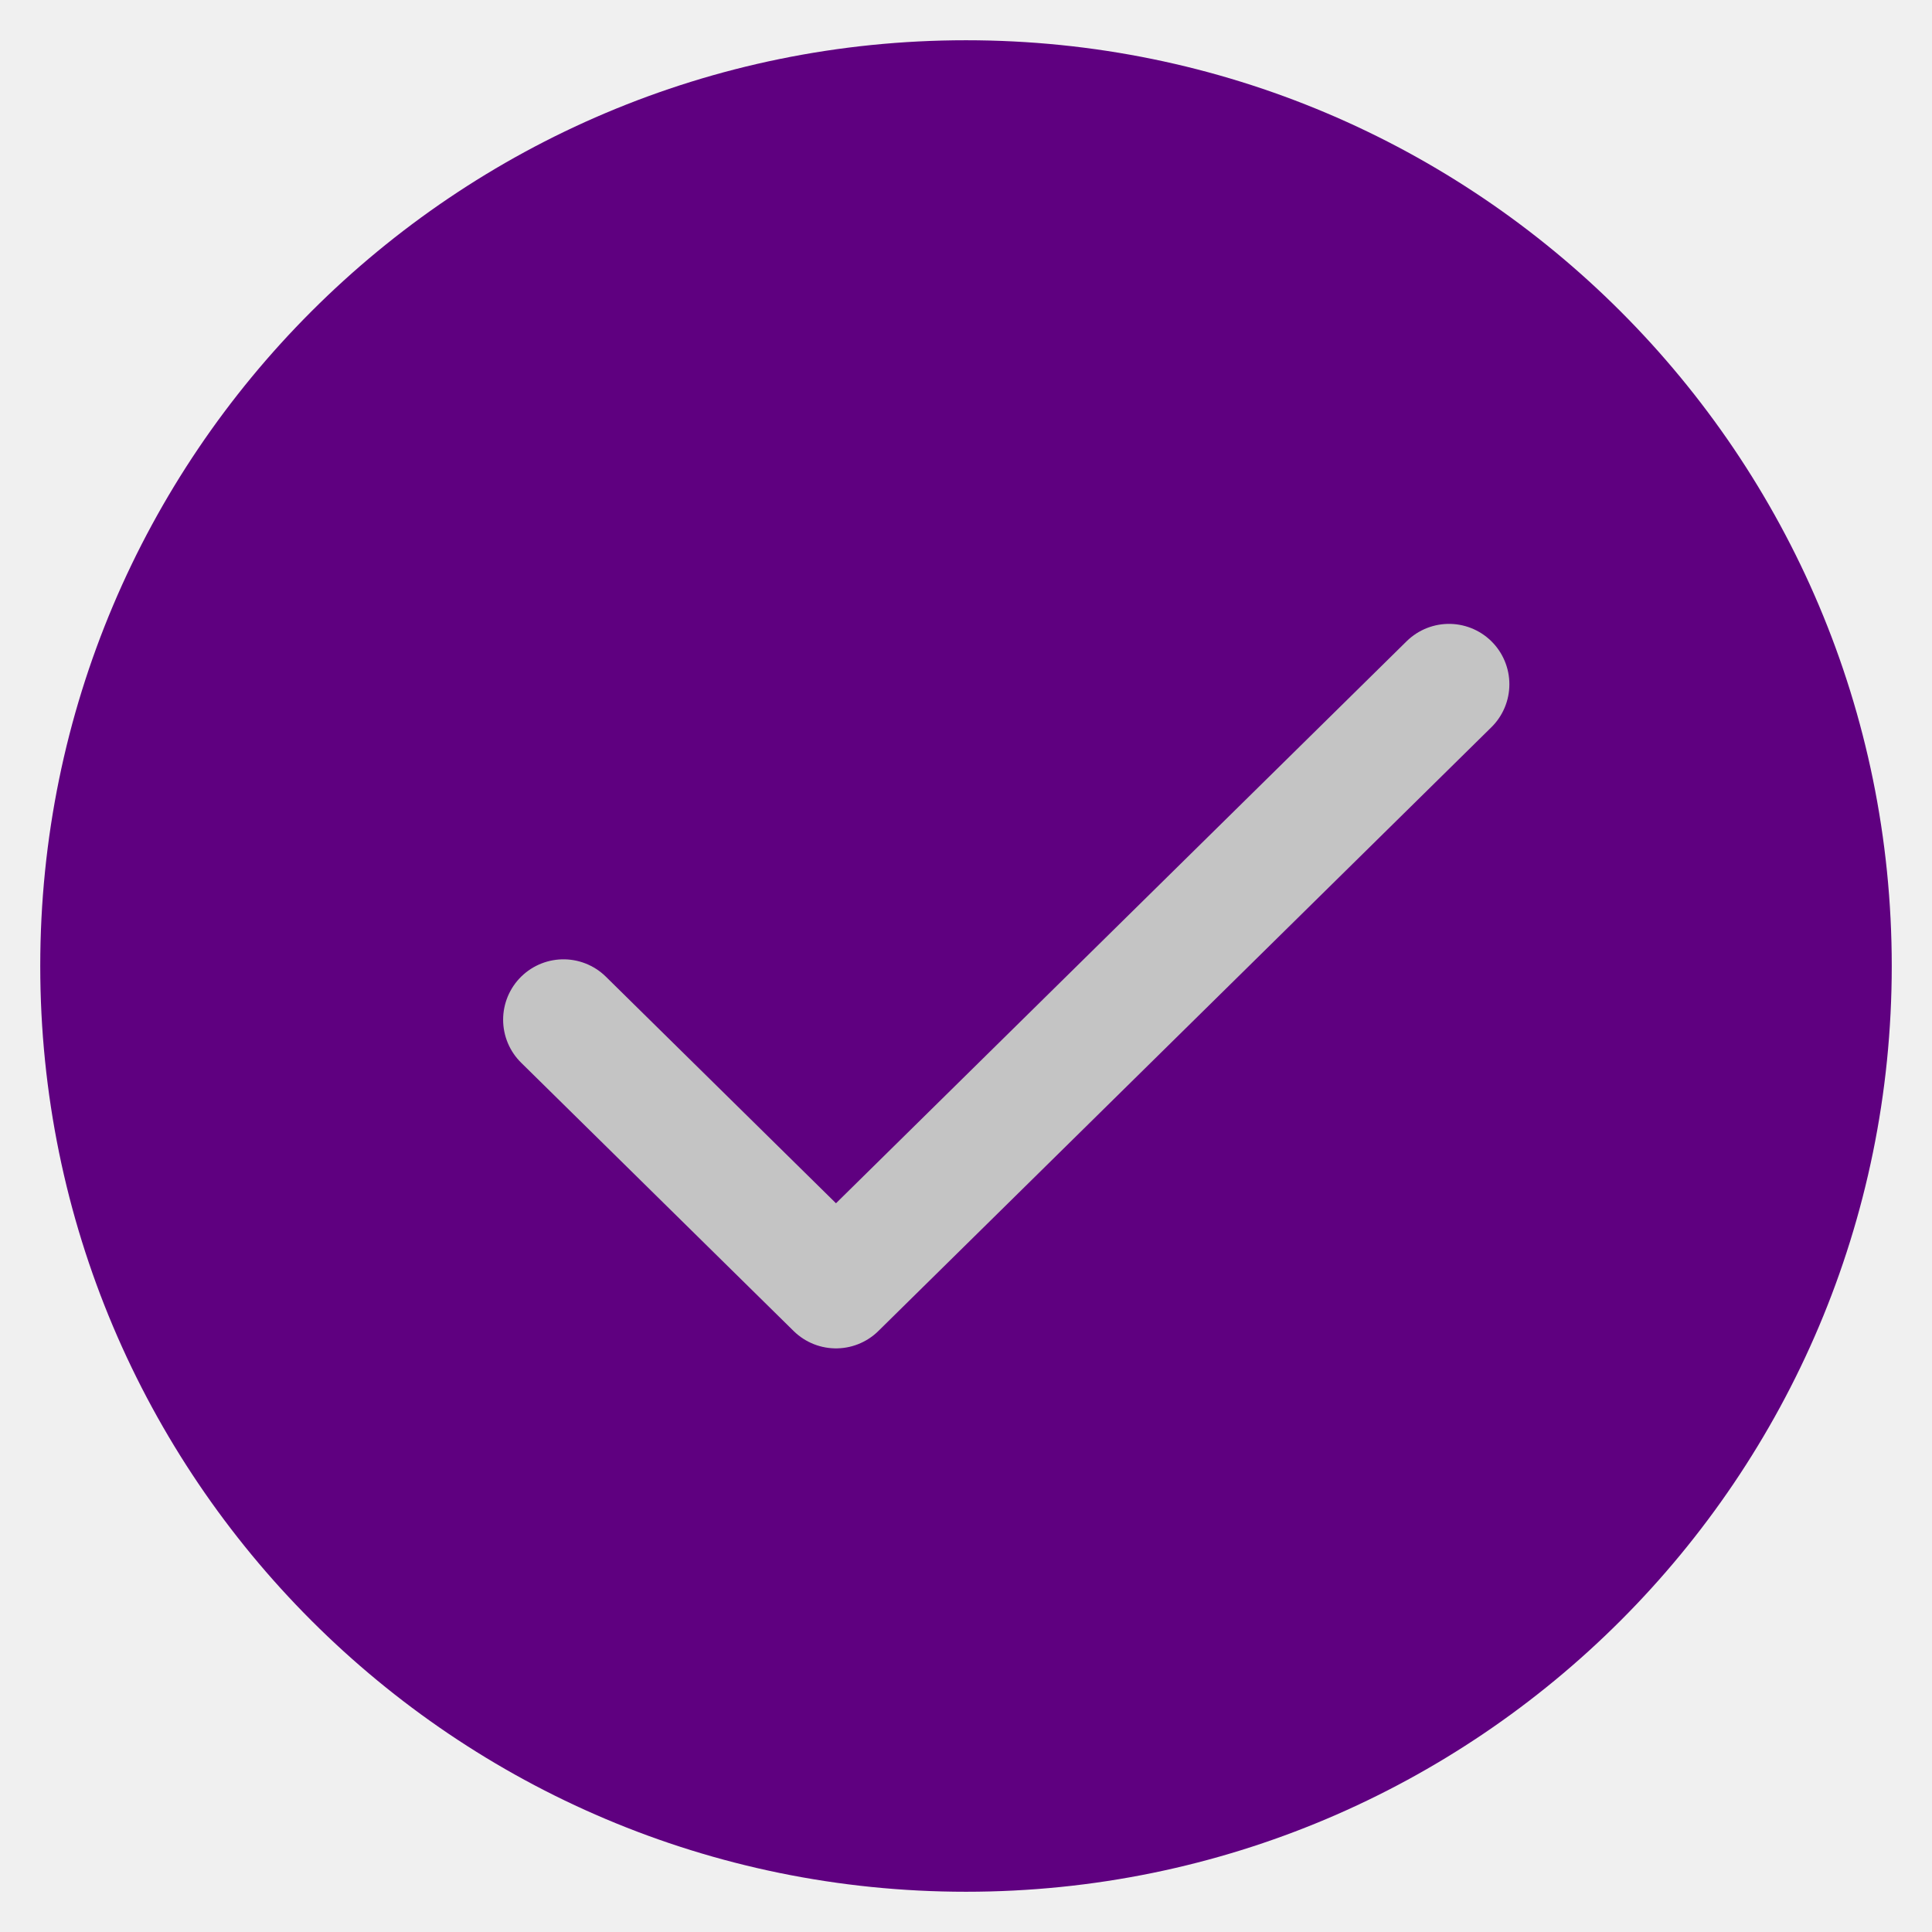
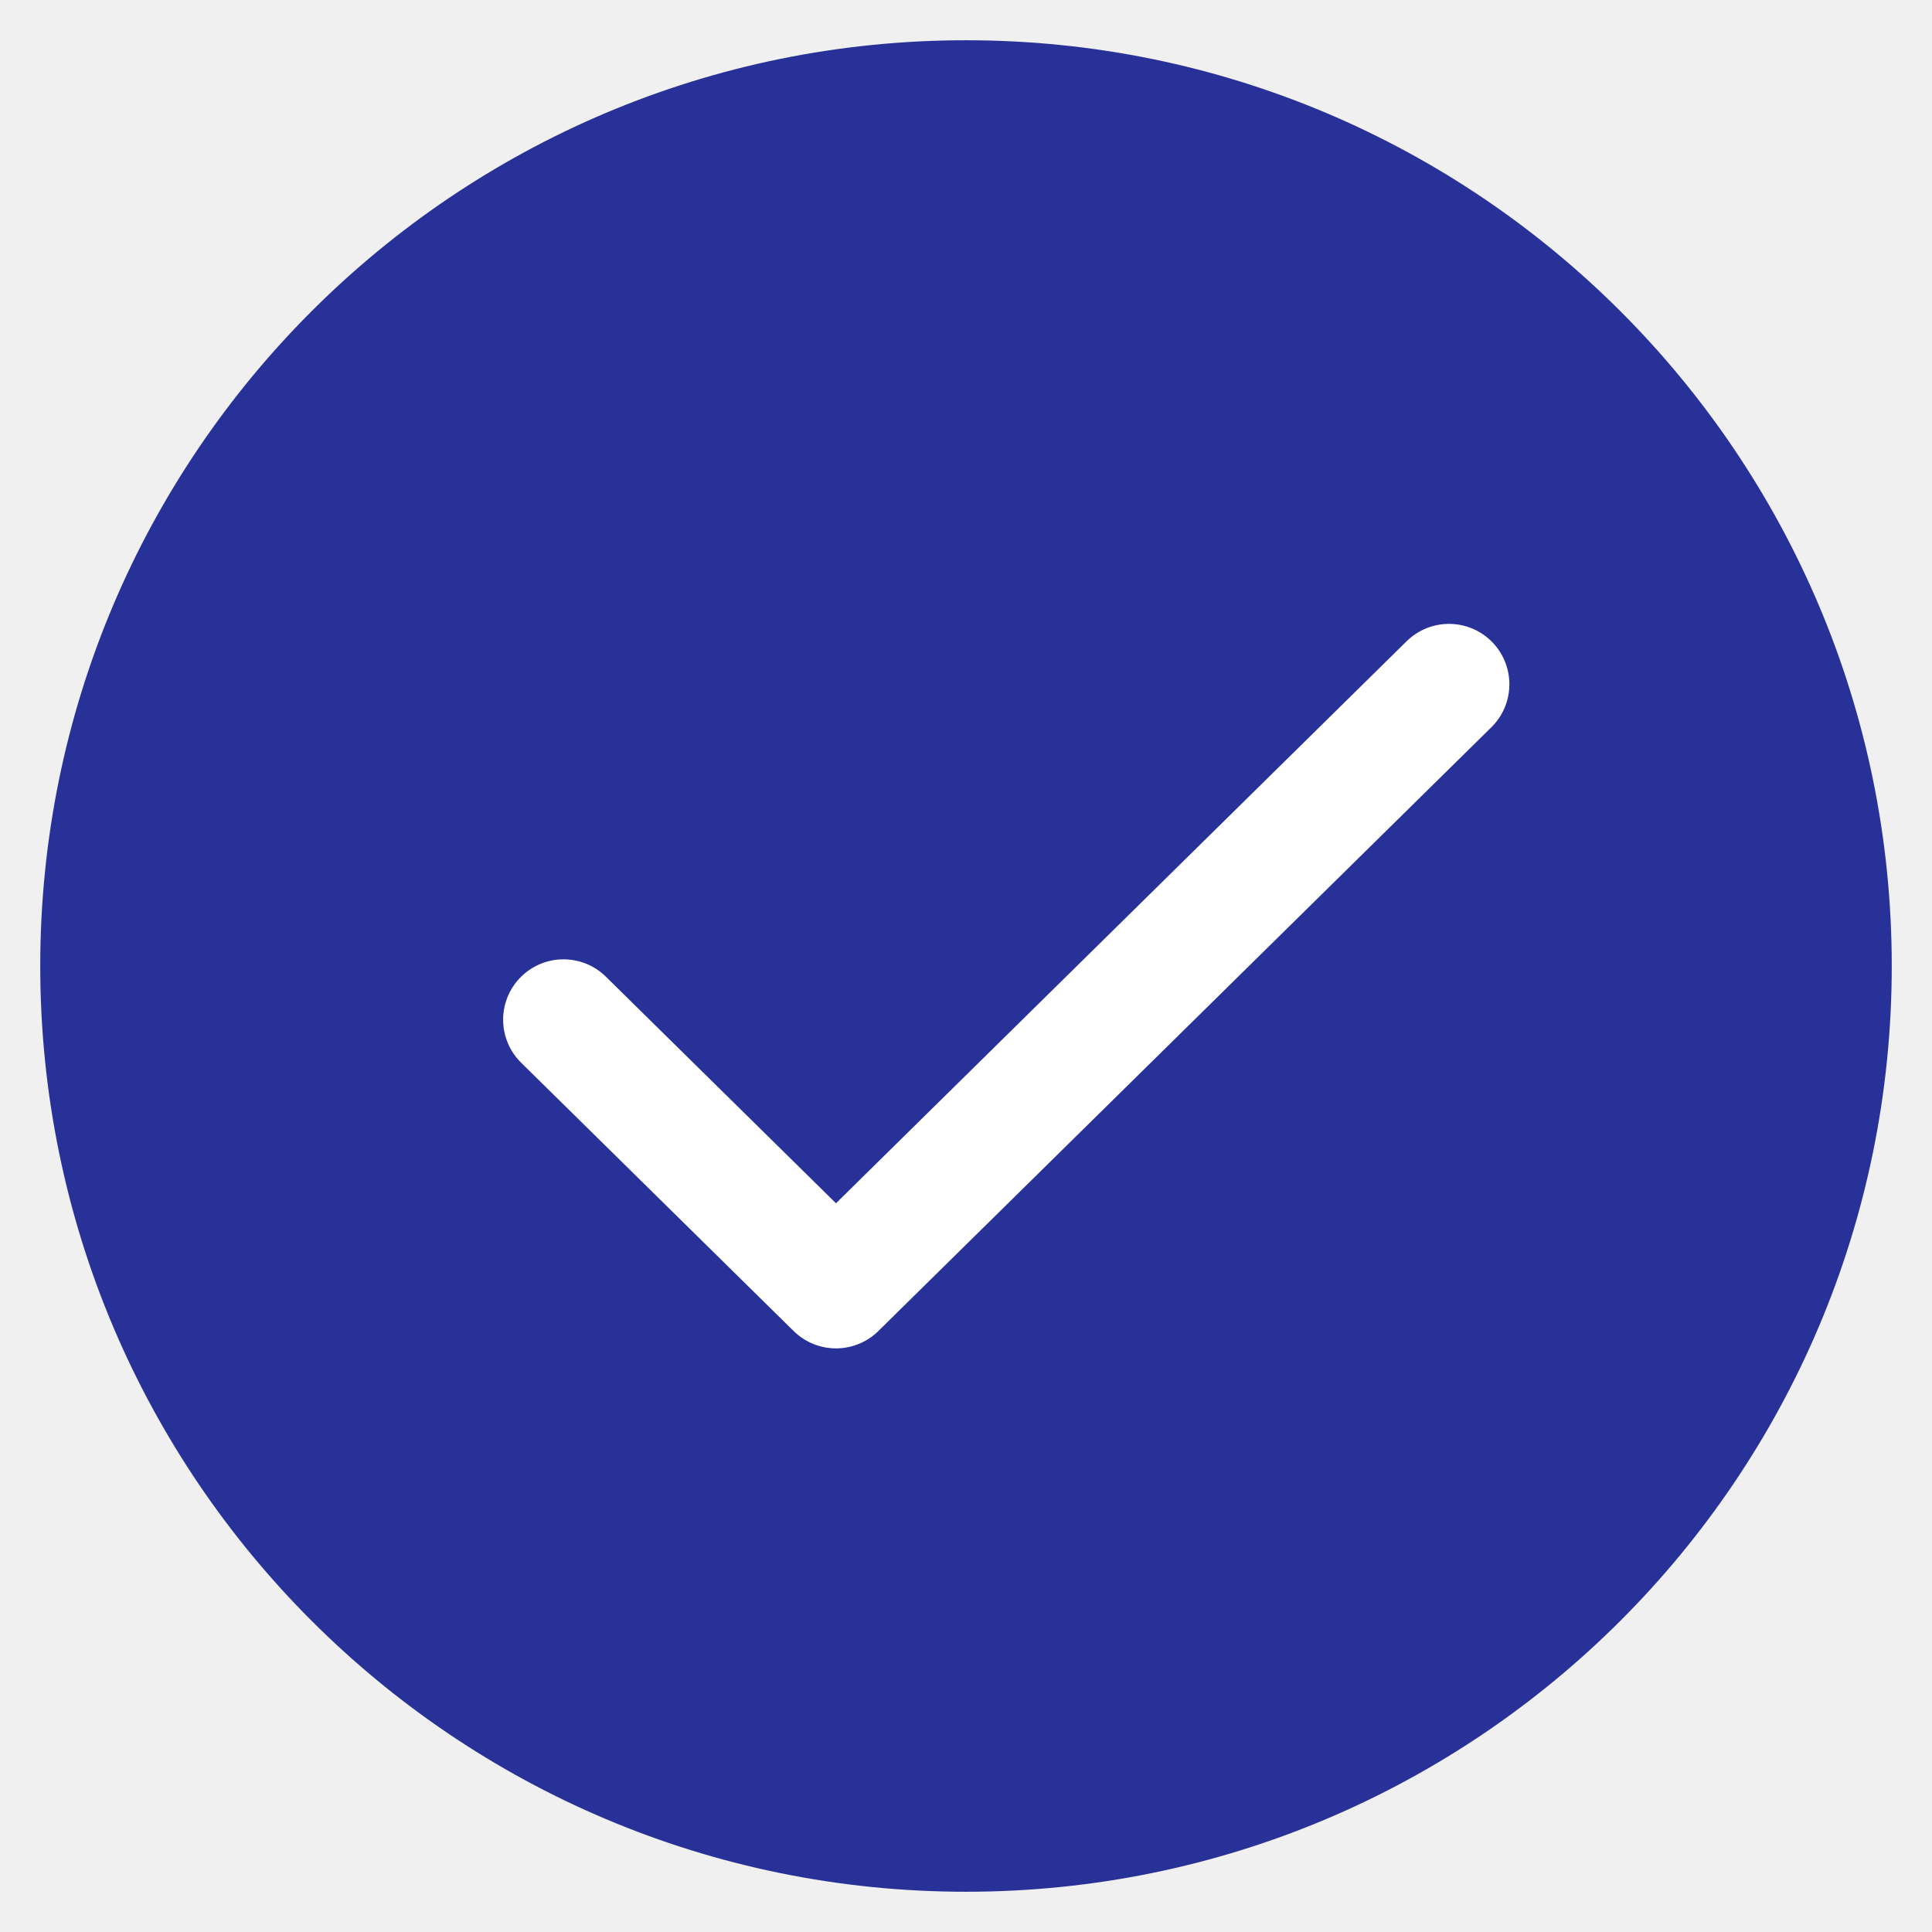
<svg xmlns="http://www.w3.org/2000/svg" width="24" height="24" viewBox="0 0 24 24" fill="none">
  <g clip-path="url(#clip0_42_1789)">
-     <path d="M12 23.5C18.351 23.5 23.5 18.351 23.5 12C23.5 5.649 18.351 0.5 12 0.5C5.649 0.5 0.5 5.649 0.5 12C0.5 18.351 5.649 23.5 12 23.5Z" fill="#5F0080" />
-     <path d="M7 12.667L10.385 16L18 8.5" stroke="#C4C4C4" stroke-width="1.5" stroke-linecap="round" stroke-linejoin="round" />
+     <path d="M12 23.5C18.351 23.5 23.5 18.351 23.5 12C23.5 5.649 18.351 0.5 12 0.5C5.649 0.5 0.5 5.649 0.5 12C0.5 18.351 5.649 23.5 12 23.5Z" fill="#283198" />
+     <path d="M7 12.667L10.385 16L18 8.5" stroke="#fff" stroke-width="1.5" stroke-linecap="round" stroke-linejoin="round" />
  </g>
  <defs>
    <clipPath id="clip0_42_1789">
      <rect width="24" height="24" fill="white" />
    </clipPath>
  </defs>
</svg>
